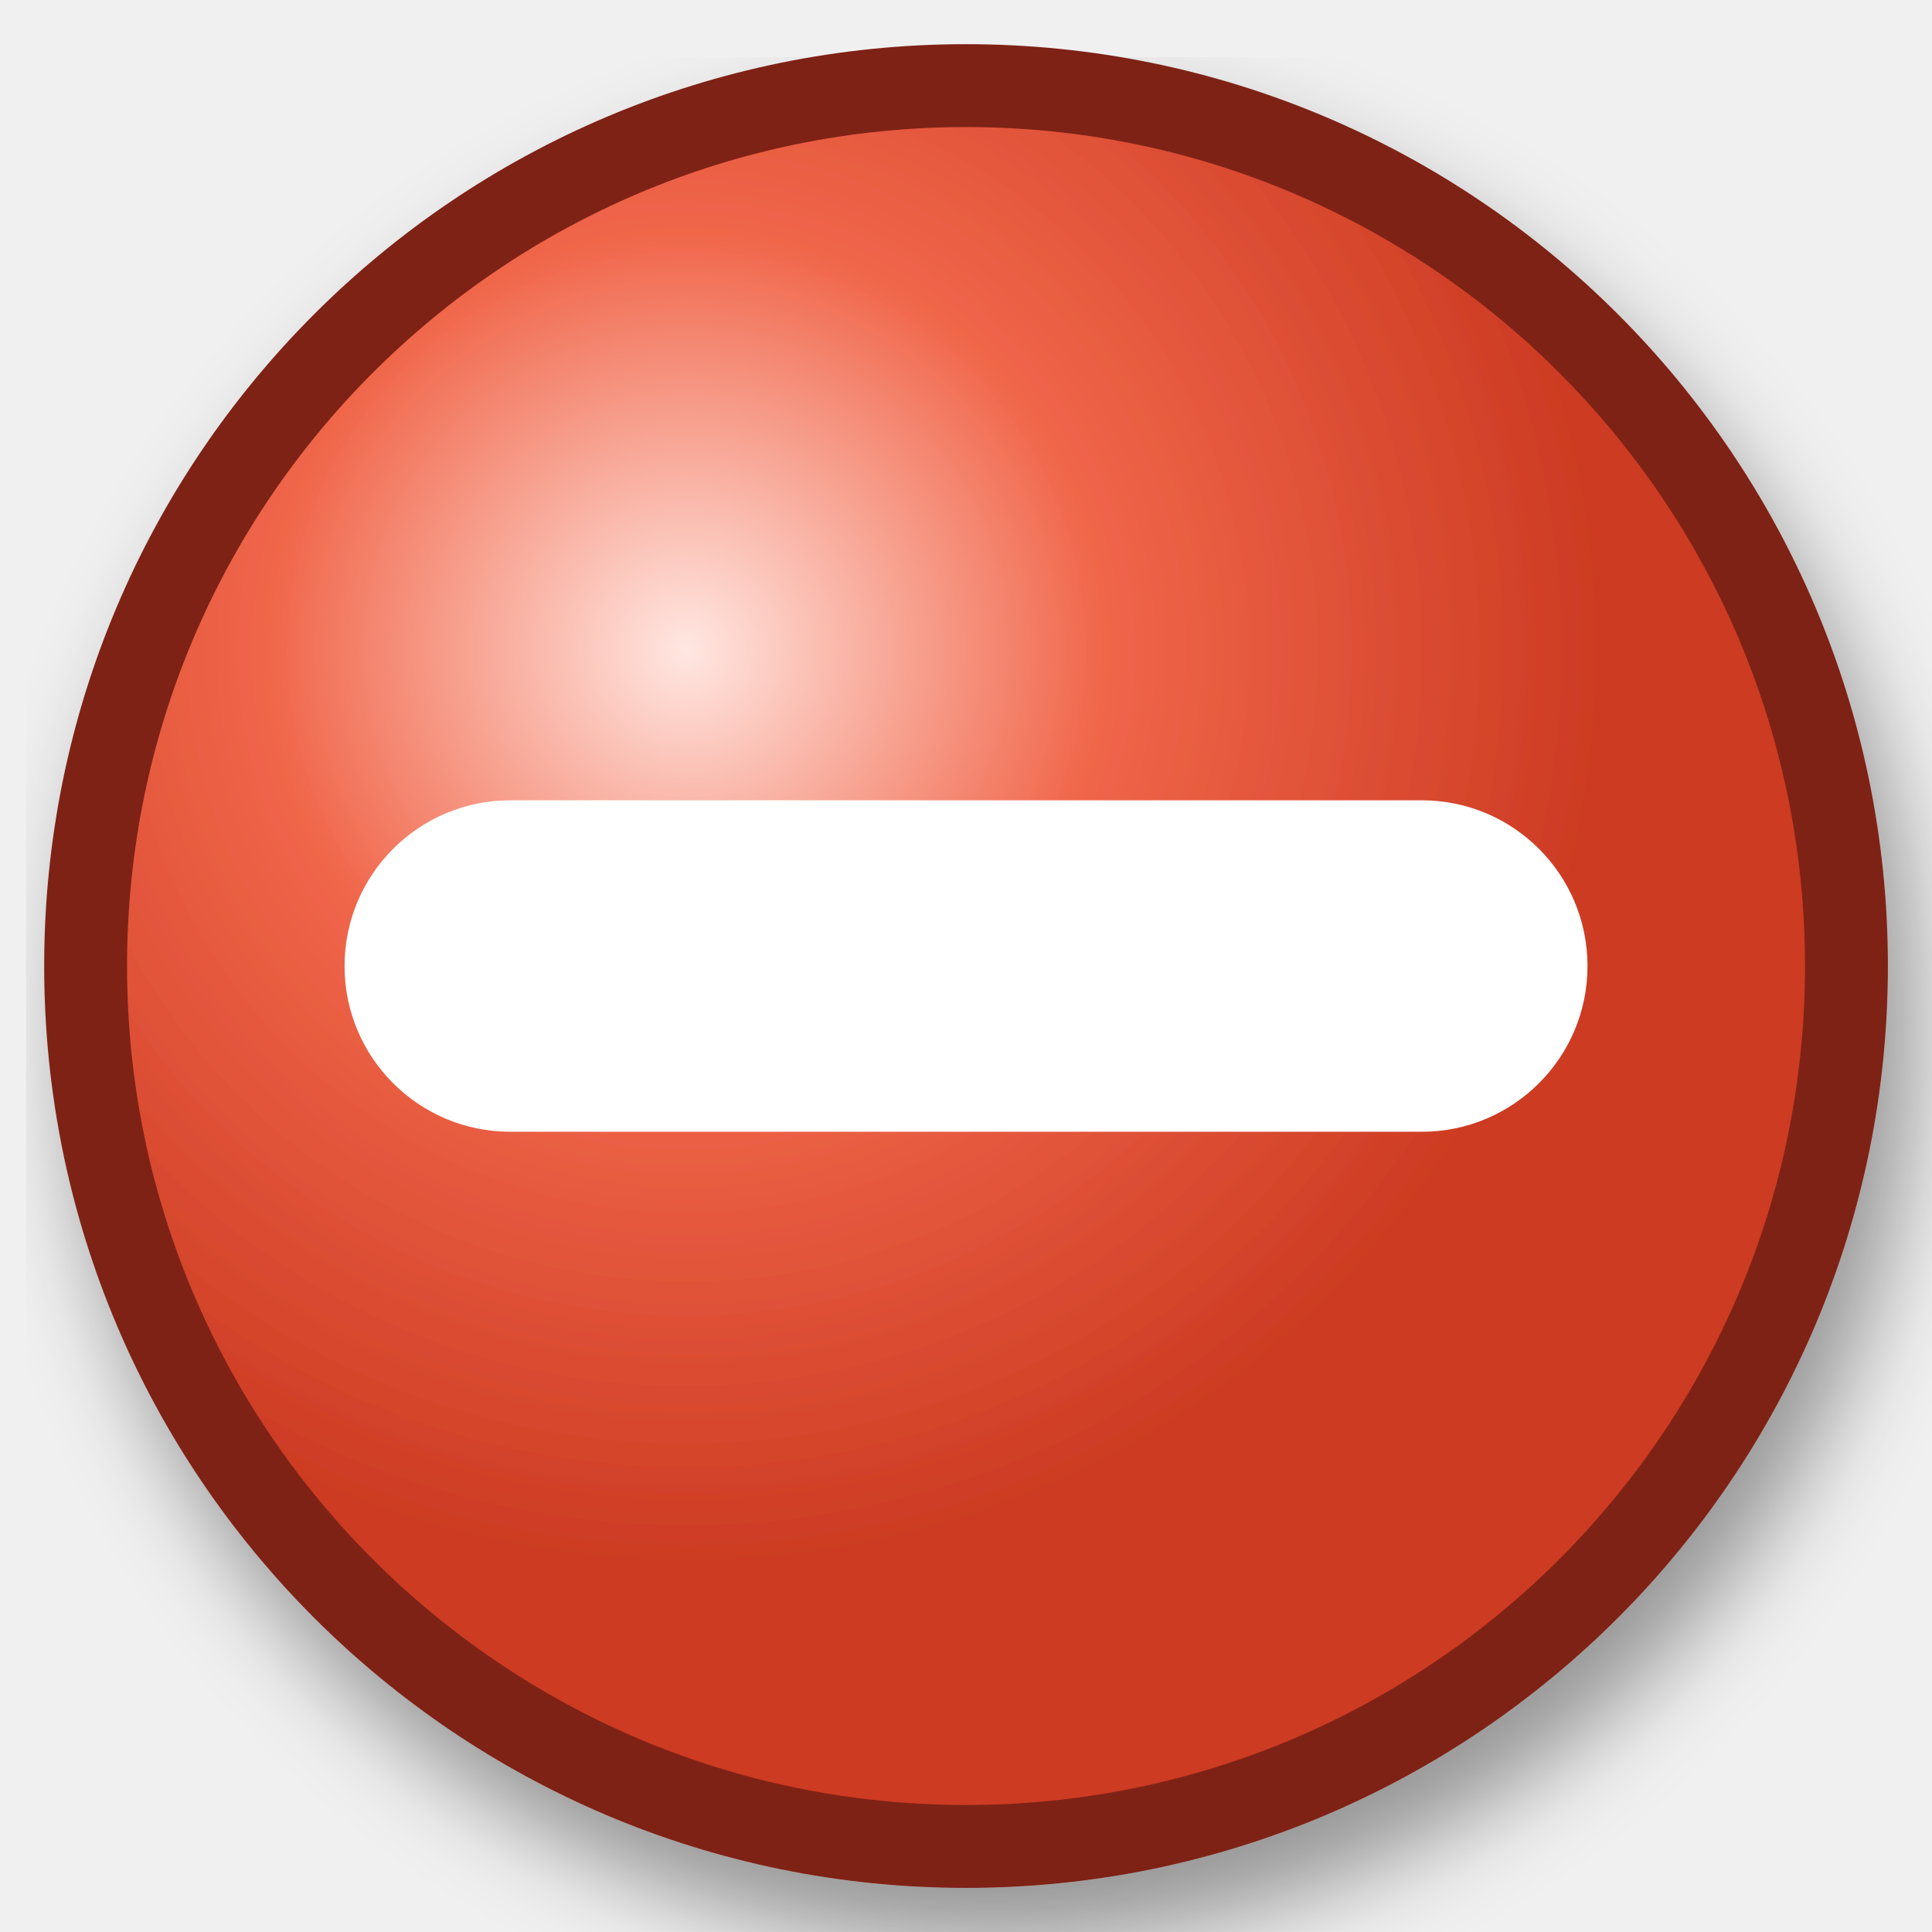
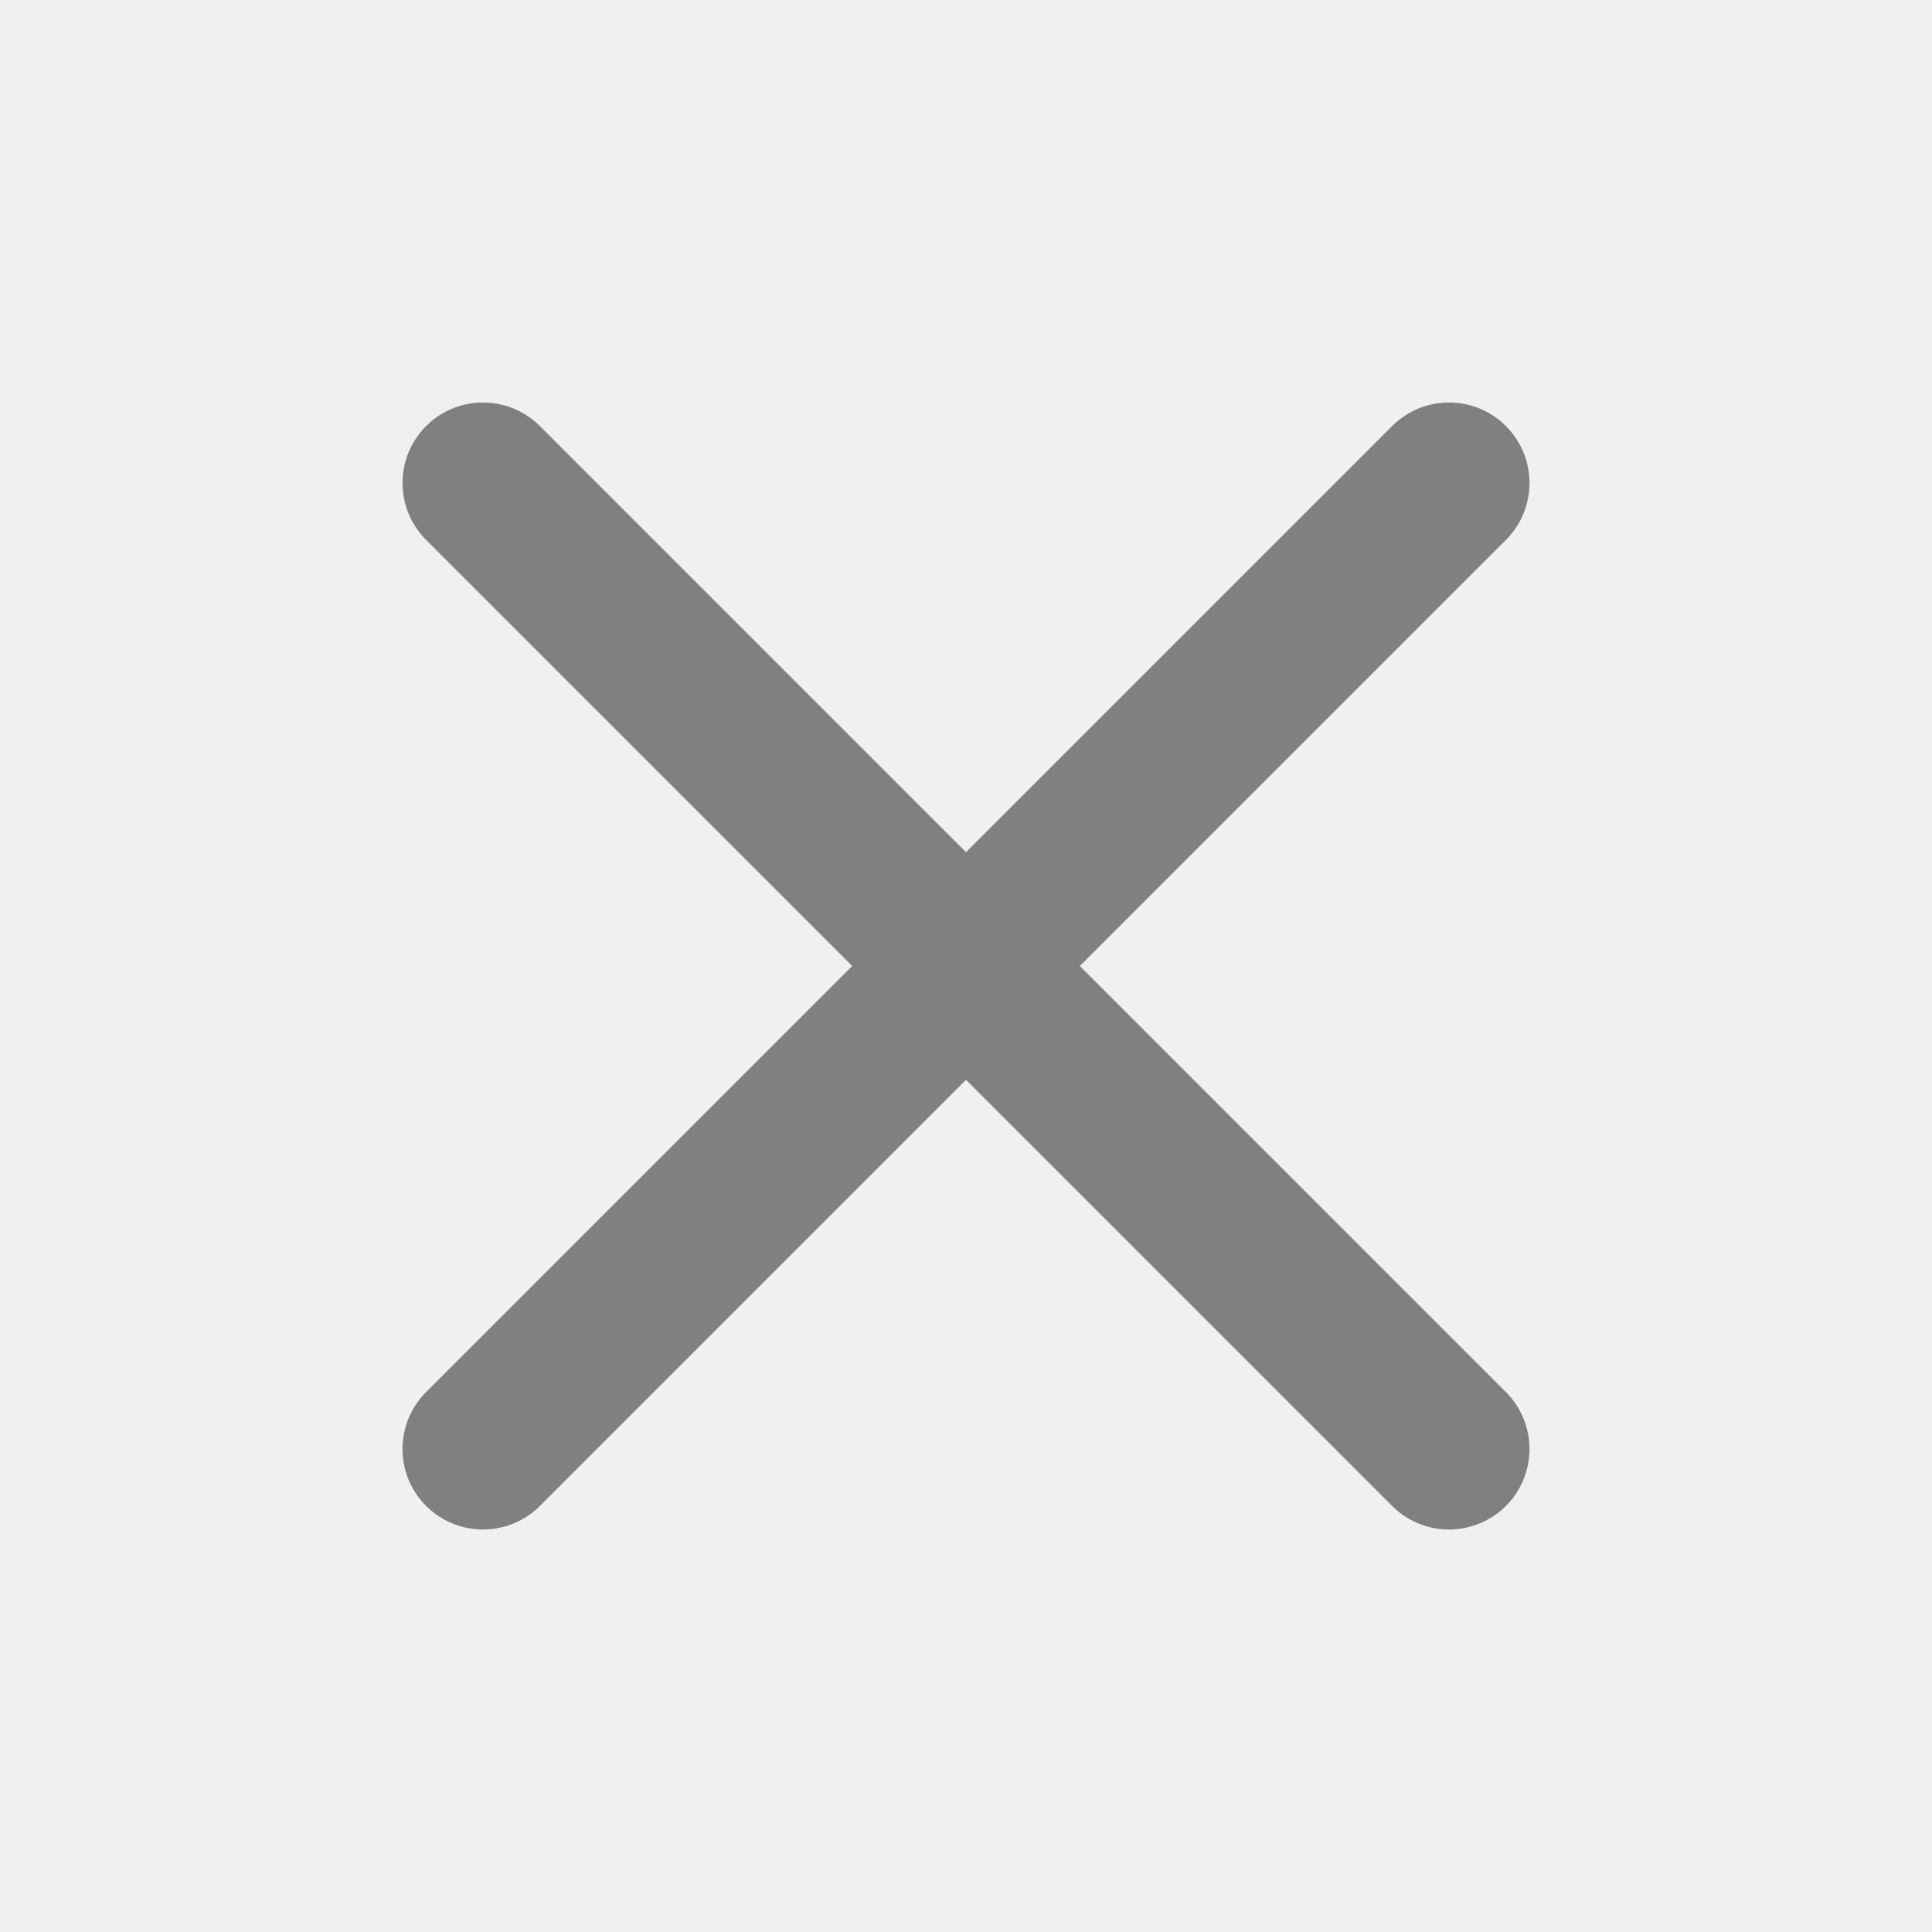
- <svg xmlns="http://www.w3.org/2000/svg" viewBox="0 0 48 48" width="48" height="48">
-   <g transform="matrix(1.2867 0 0 1.2867 -6.880 -6.880)">
-     <defs>
-       <filter id="sh" x="-30%" y="-30%" width="160%" height="160%">
-         <feGaussianBlur in="SourceAlpha" stdDeviation="0.9" />
-         <feOffset dx="0.5" dy="1.1" result="offsetblur" />
-         <feFlood flood-color="#000" flood-opacity="0.38" />
-         <feComposite in2="offsetblur" operator="in" />
-         <feMerge>
-           <feMergeNode />
-           <feMergeNode in="SourceGraphic" />
-         </feMerge>
-       </filter>
-       <radialGradient id="dc" cx="18.6" cy="17.9" r="17.9" gradientUnits="userSpaceOnUse">
-         <stop offset="0" stop-color="#FFE7E2" />
-         <stop offset="0.45" stop-color="#F0664A" />
-         <stop offset="1" stop-color="#CC3A22" />
-       </radialGradient>
-     </defs>
-     <g filter="url(#sh)">
-       <circle cx="24" cy="24" r="17" fill="url(#dc)" stroke="#7E2012" stroke-width="1.6" />
-       <rect x="12" y="20.8" width="24" height="6.4" rx="3.2" fill="#fff" />
-     </g>
-   </g>
+ <svg xmlns="http://www.w3.org/2000/svg" class="lucide lucide-x" width="24" height="24" viewBox="0 0 24 24" fill="none" stroke="#808080" stroke-width="2" stroke-linecap="round" stroke-linejoin="round">
+   <path d="M18 6 6 18" />
+   <path d="m6 6 12 12" />
</svg>
